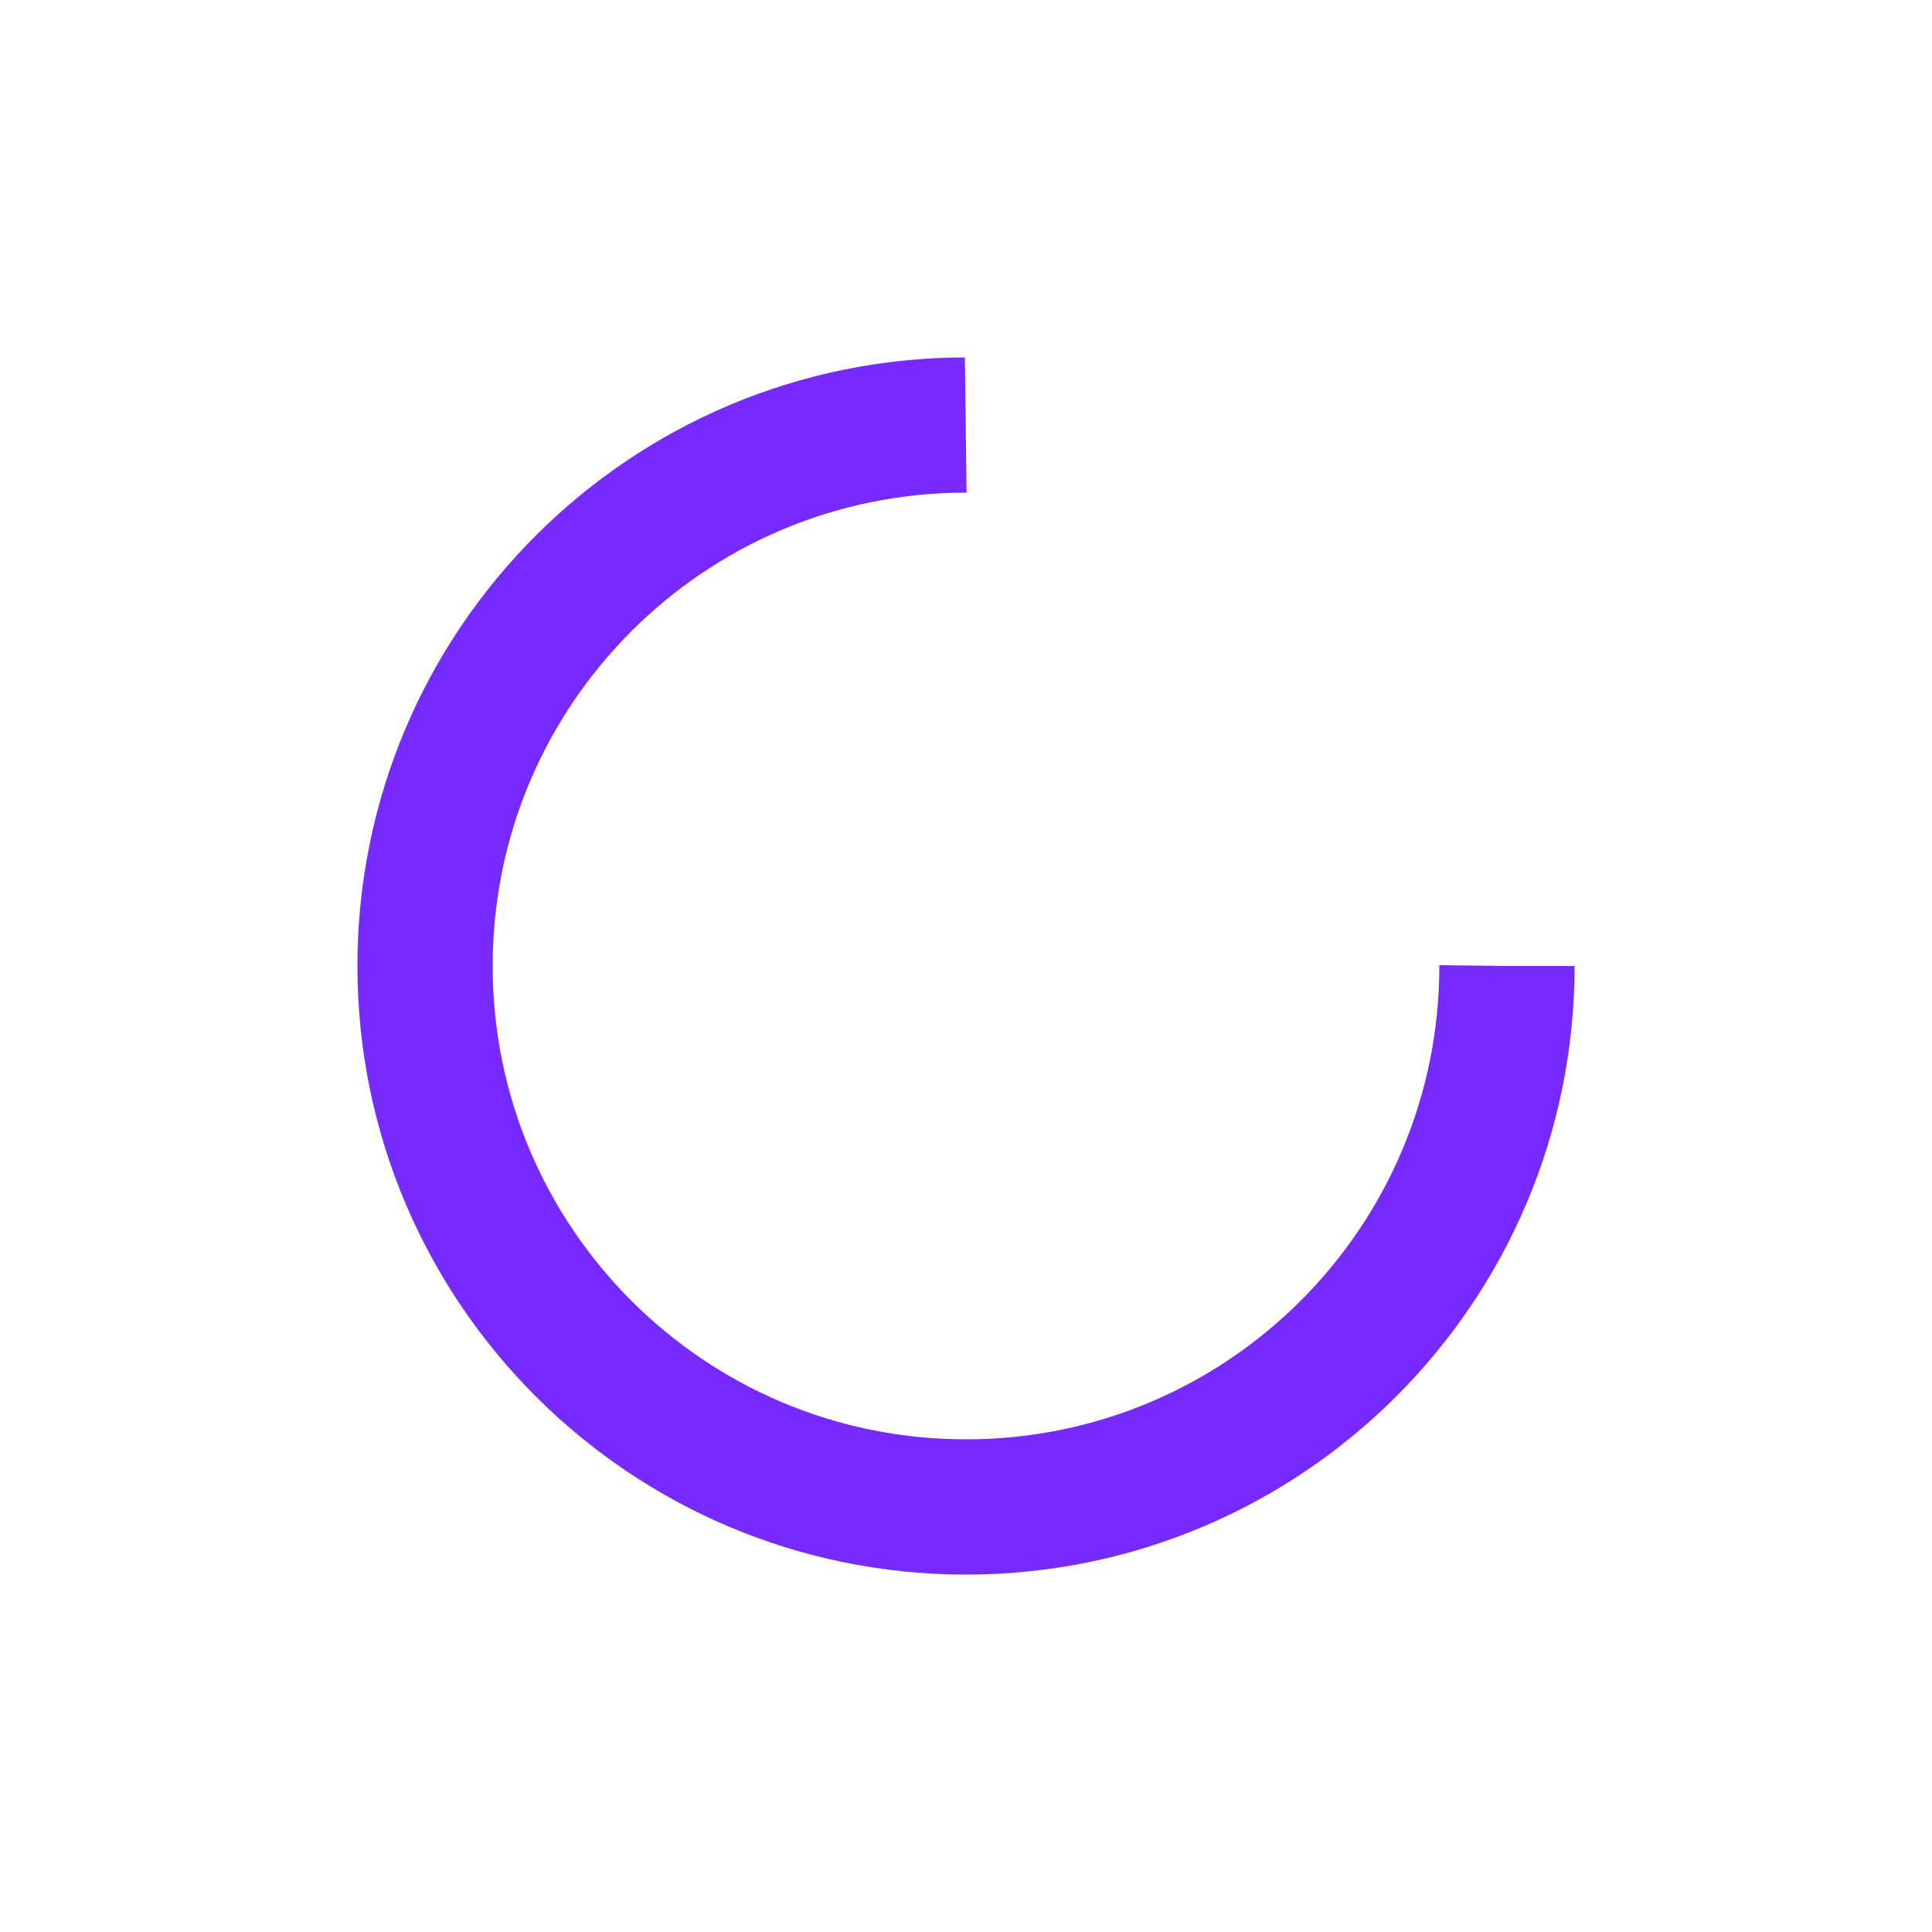
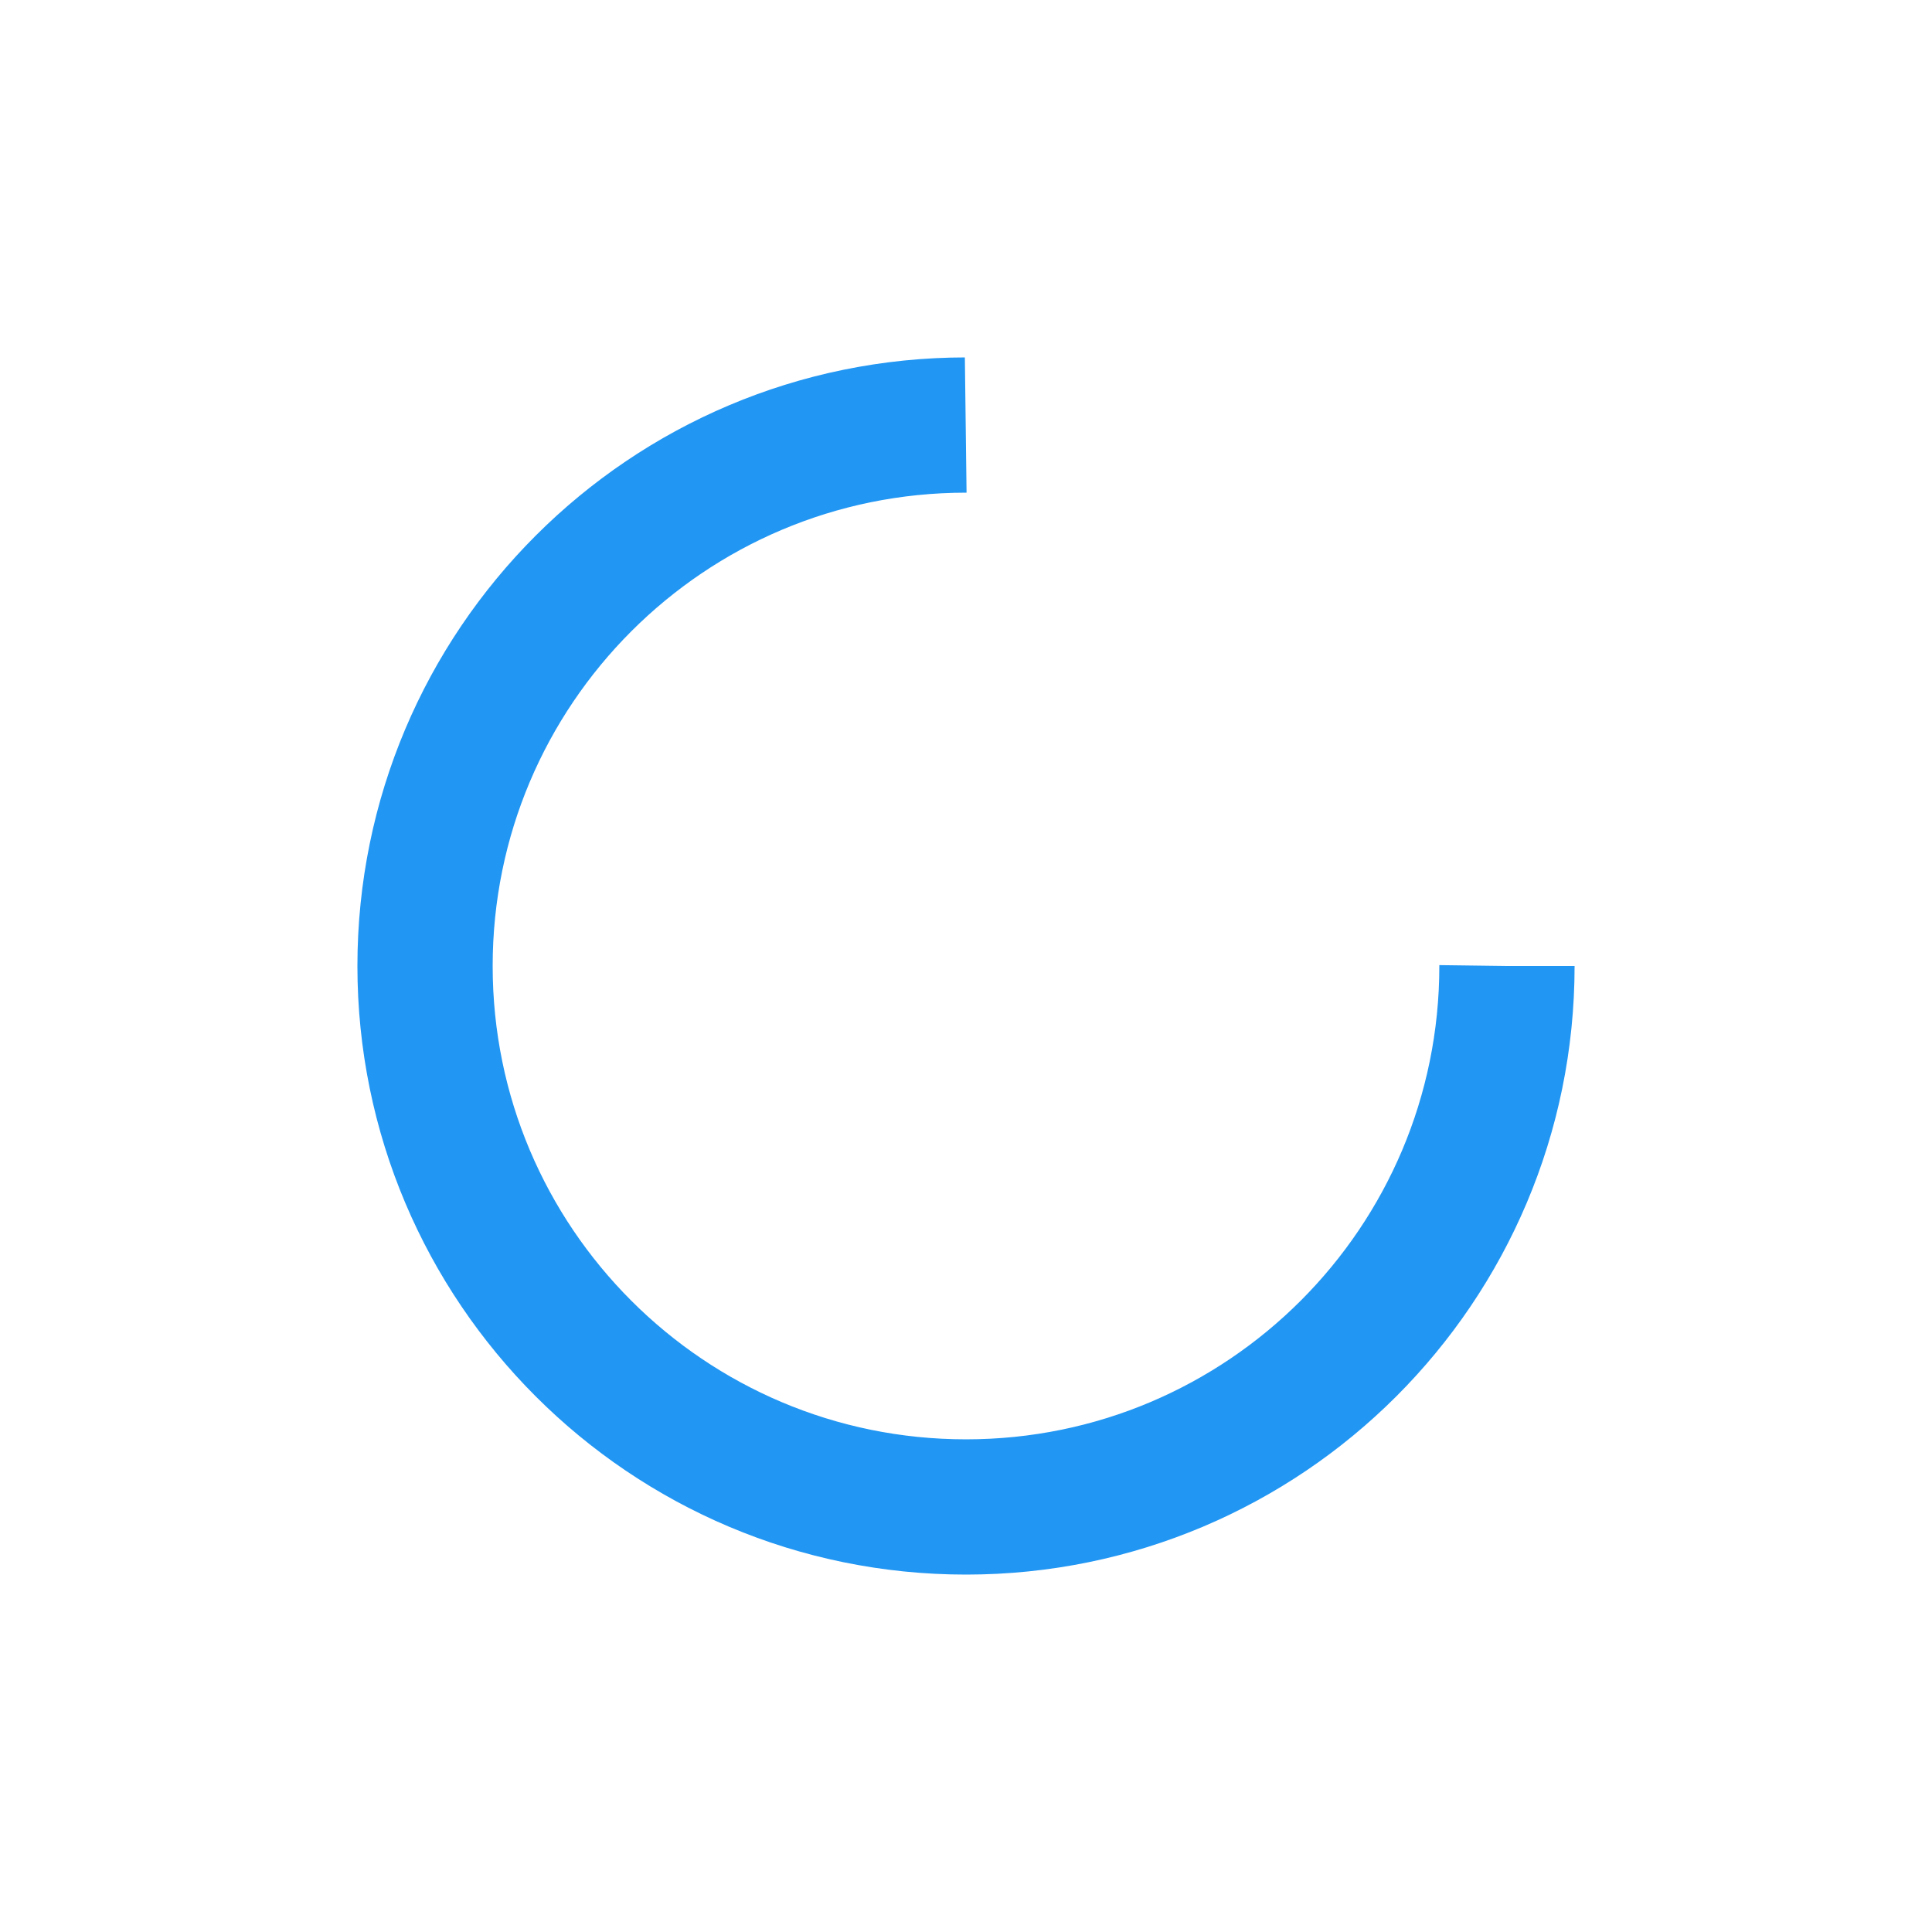
<svg xmlns="http://www.w3.org/2000/svg" style="margin:auto;background:transparent;display:block;" width="200px" height="200px" viewBox="0 0 100 100" preserveAspectRatio="xMidYMid">
-   <circle cx="50" cy="50" fill="none" stroke="#772afe" stroke-width="7" r="28" stroke-dasharray="131.947 45.982">
+   <circle cx="50" cy="50" fill="none" stroke="#2196f3" stroke-width="7" r="28" stroke-dasharray="131.947 45.982">
    <animateTransform attributeName="transform" type="rotate" repeatCount="indefinite" dur="0.361s" values="0 50 50;360 50 50" keyTimes="0;1" />
  </circle>
</svg>
